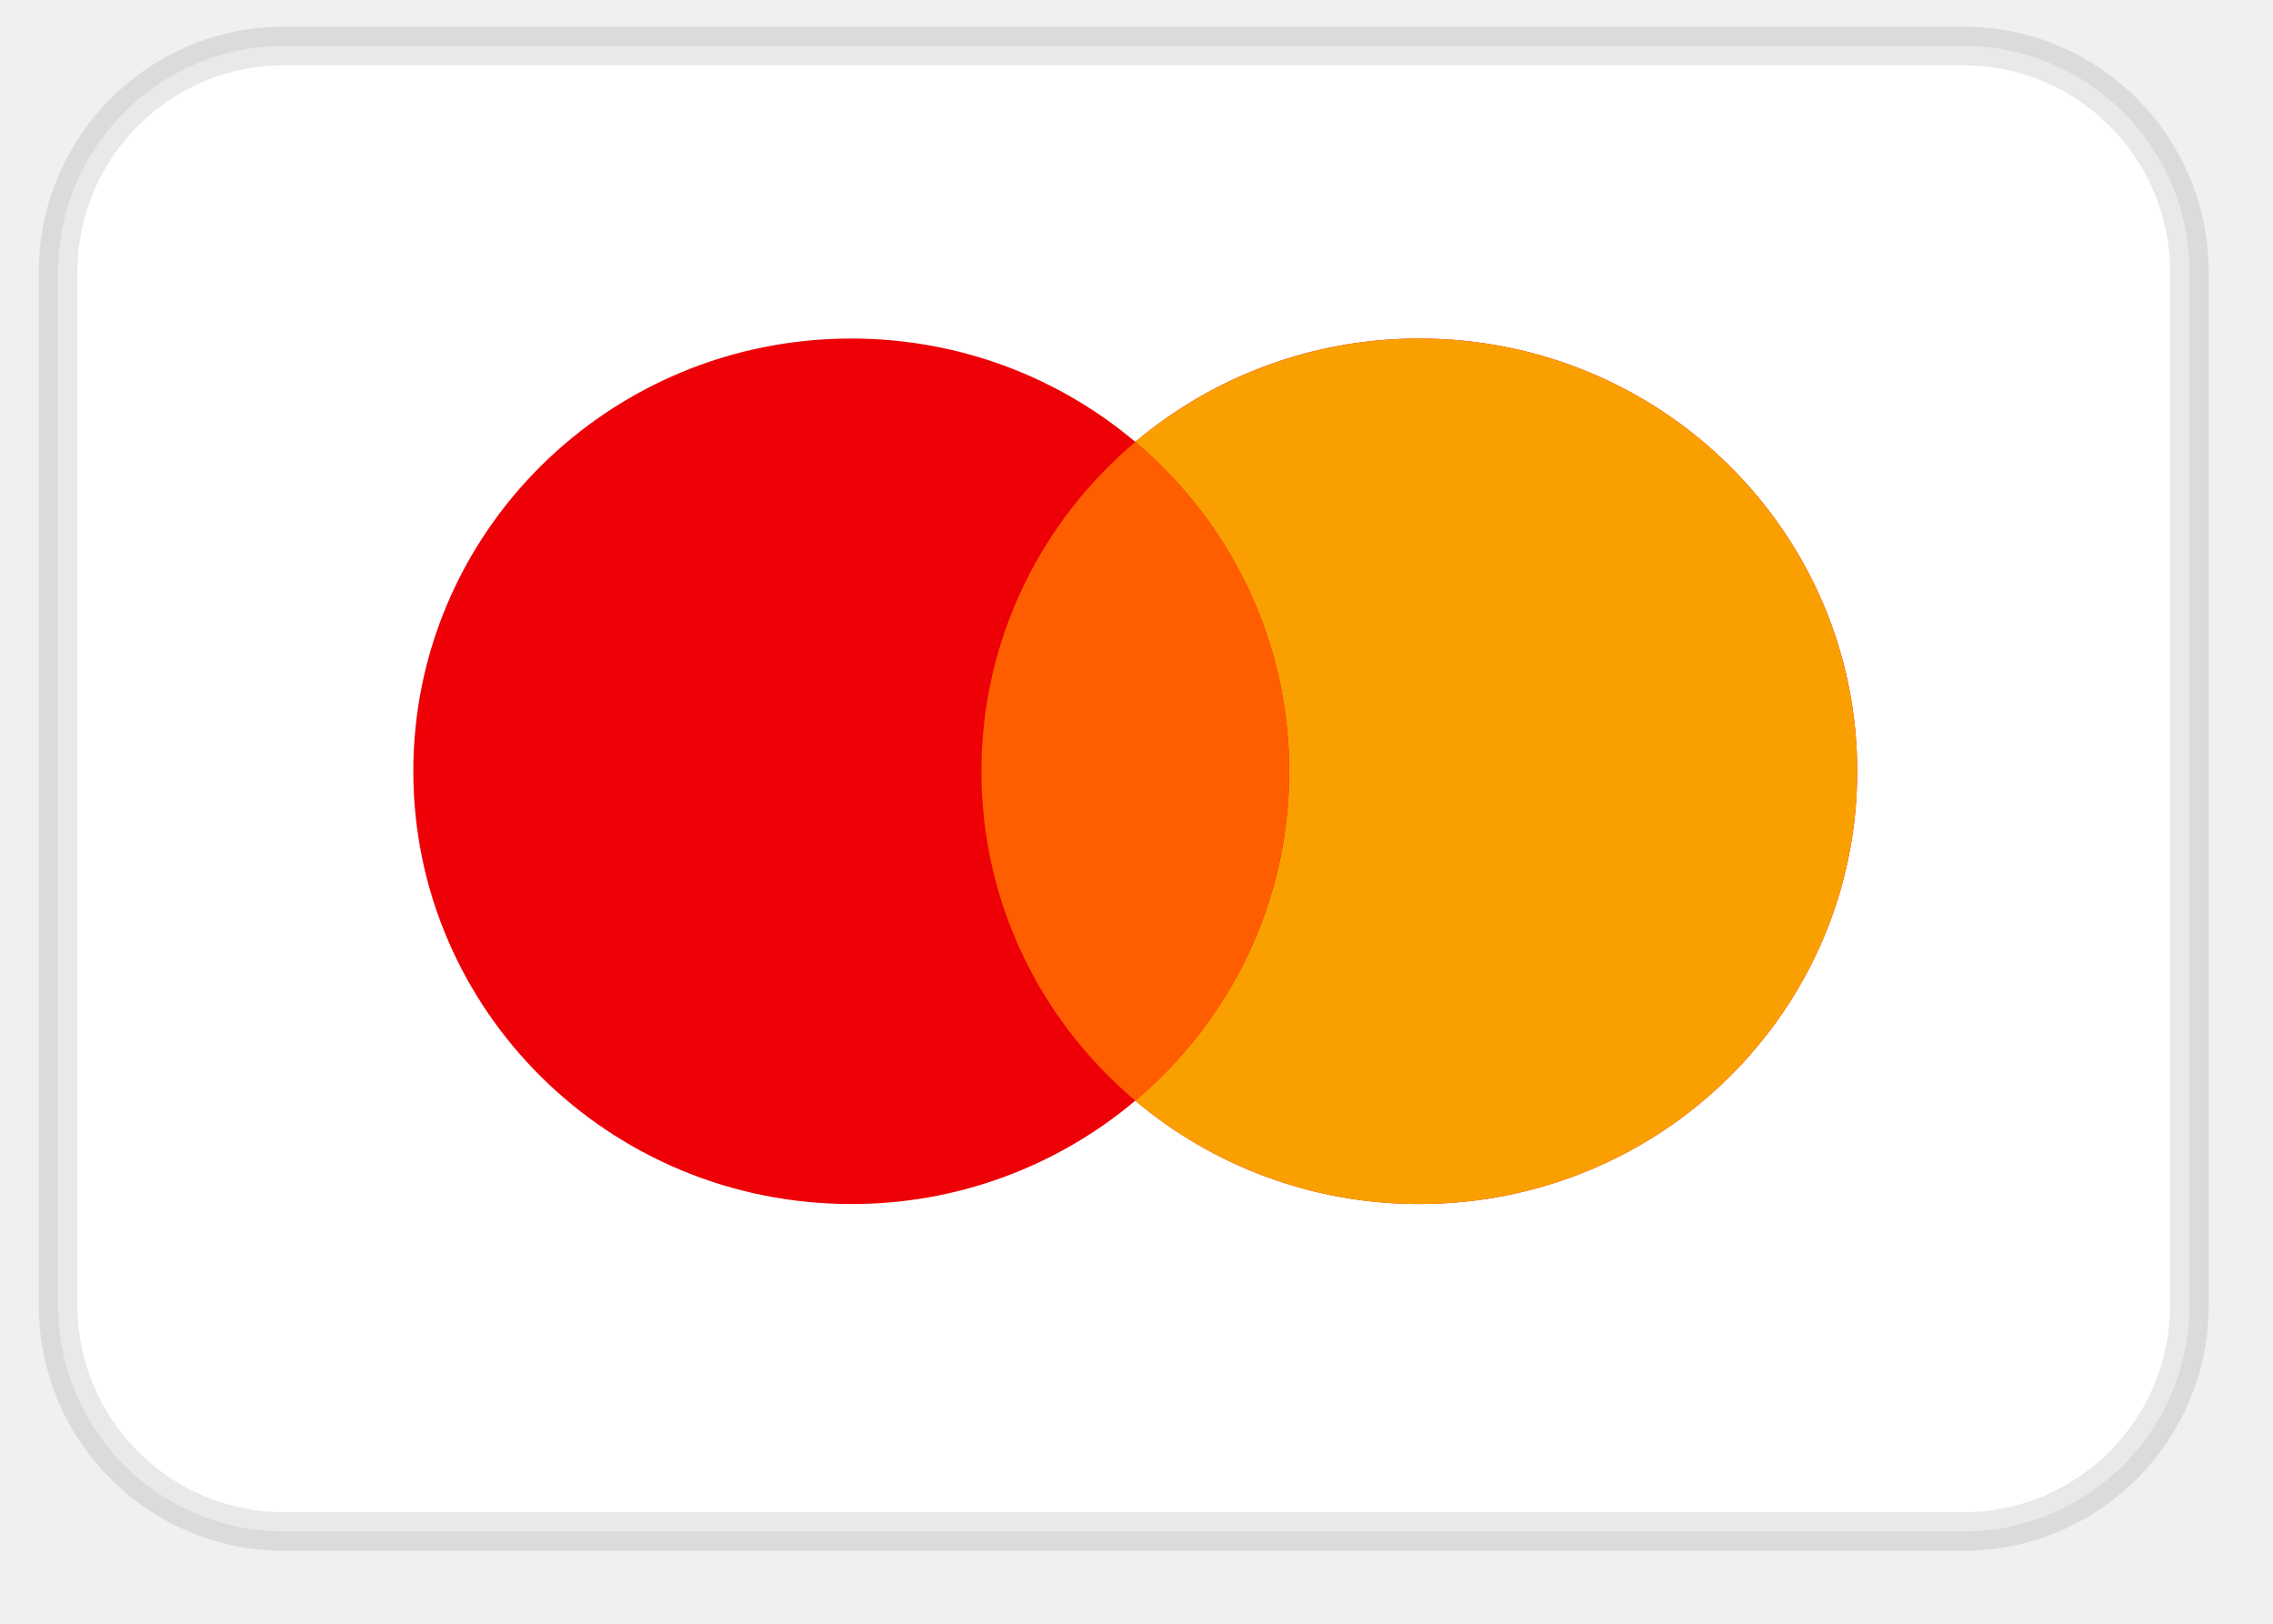
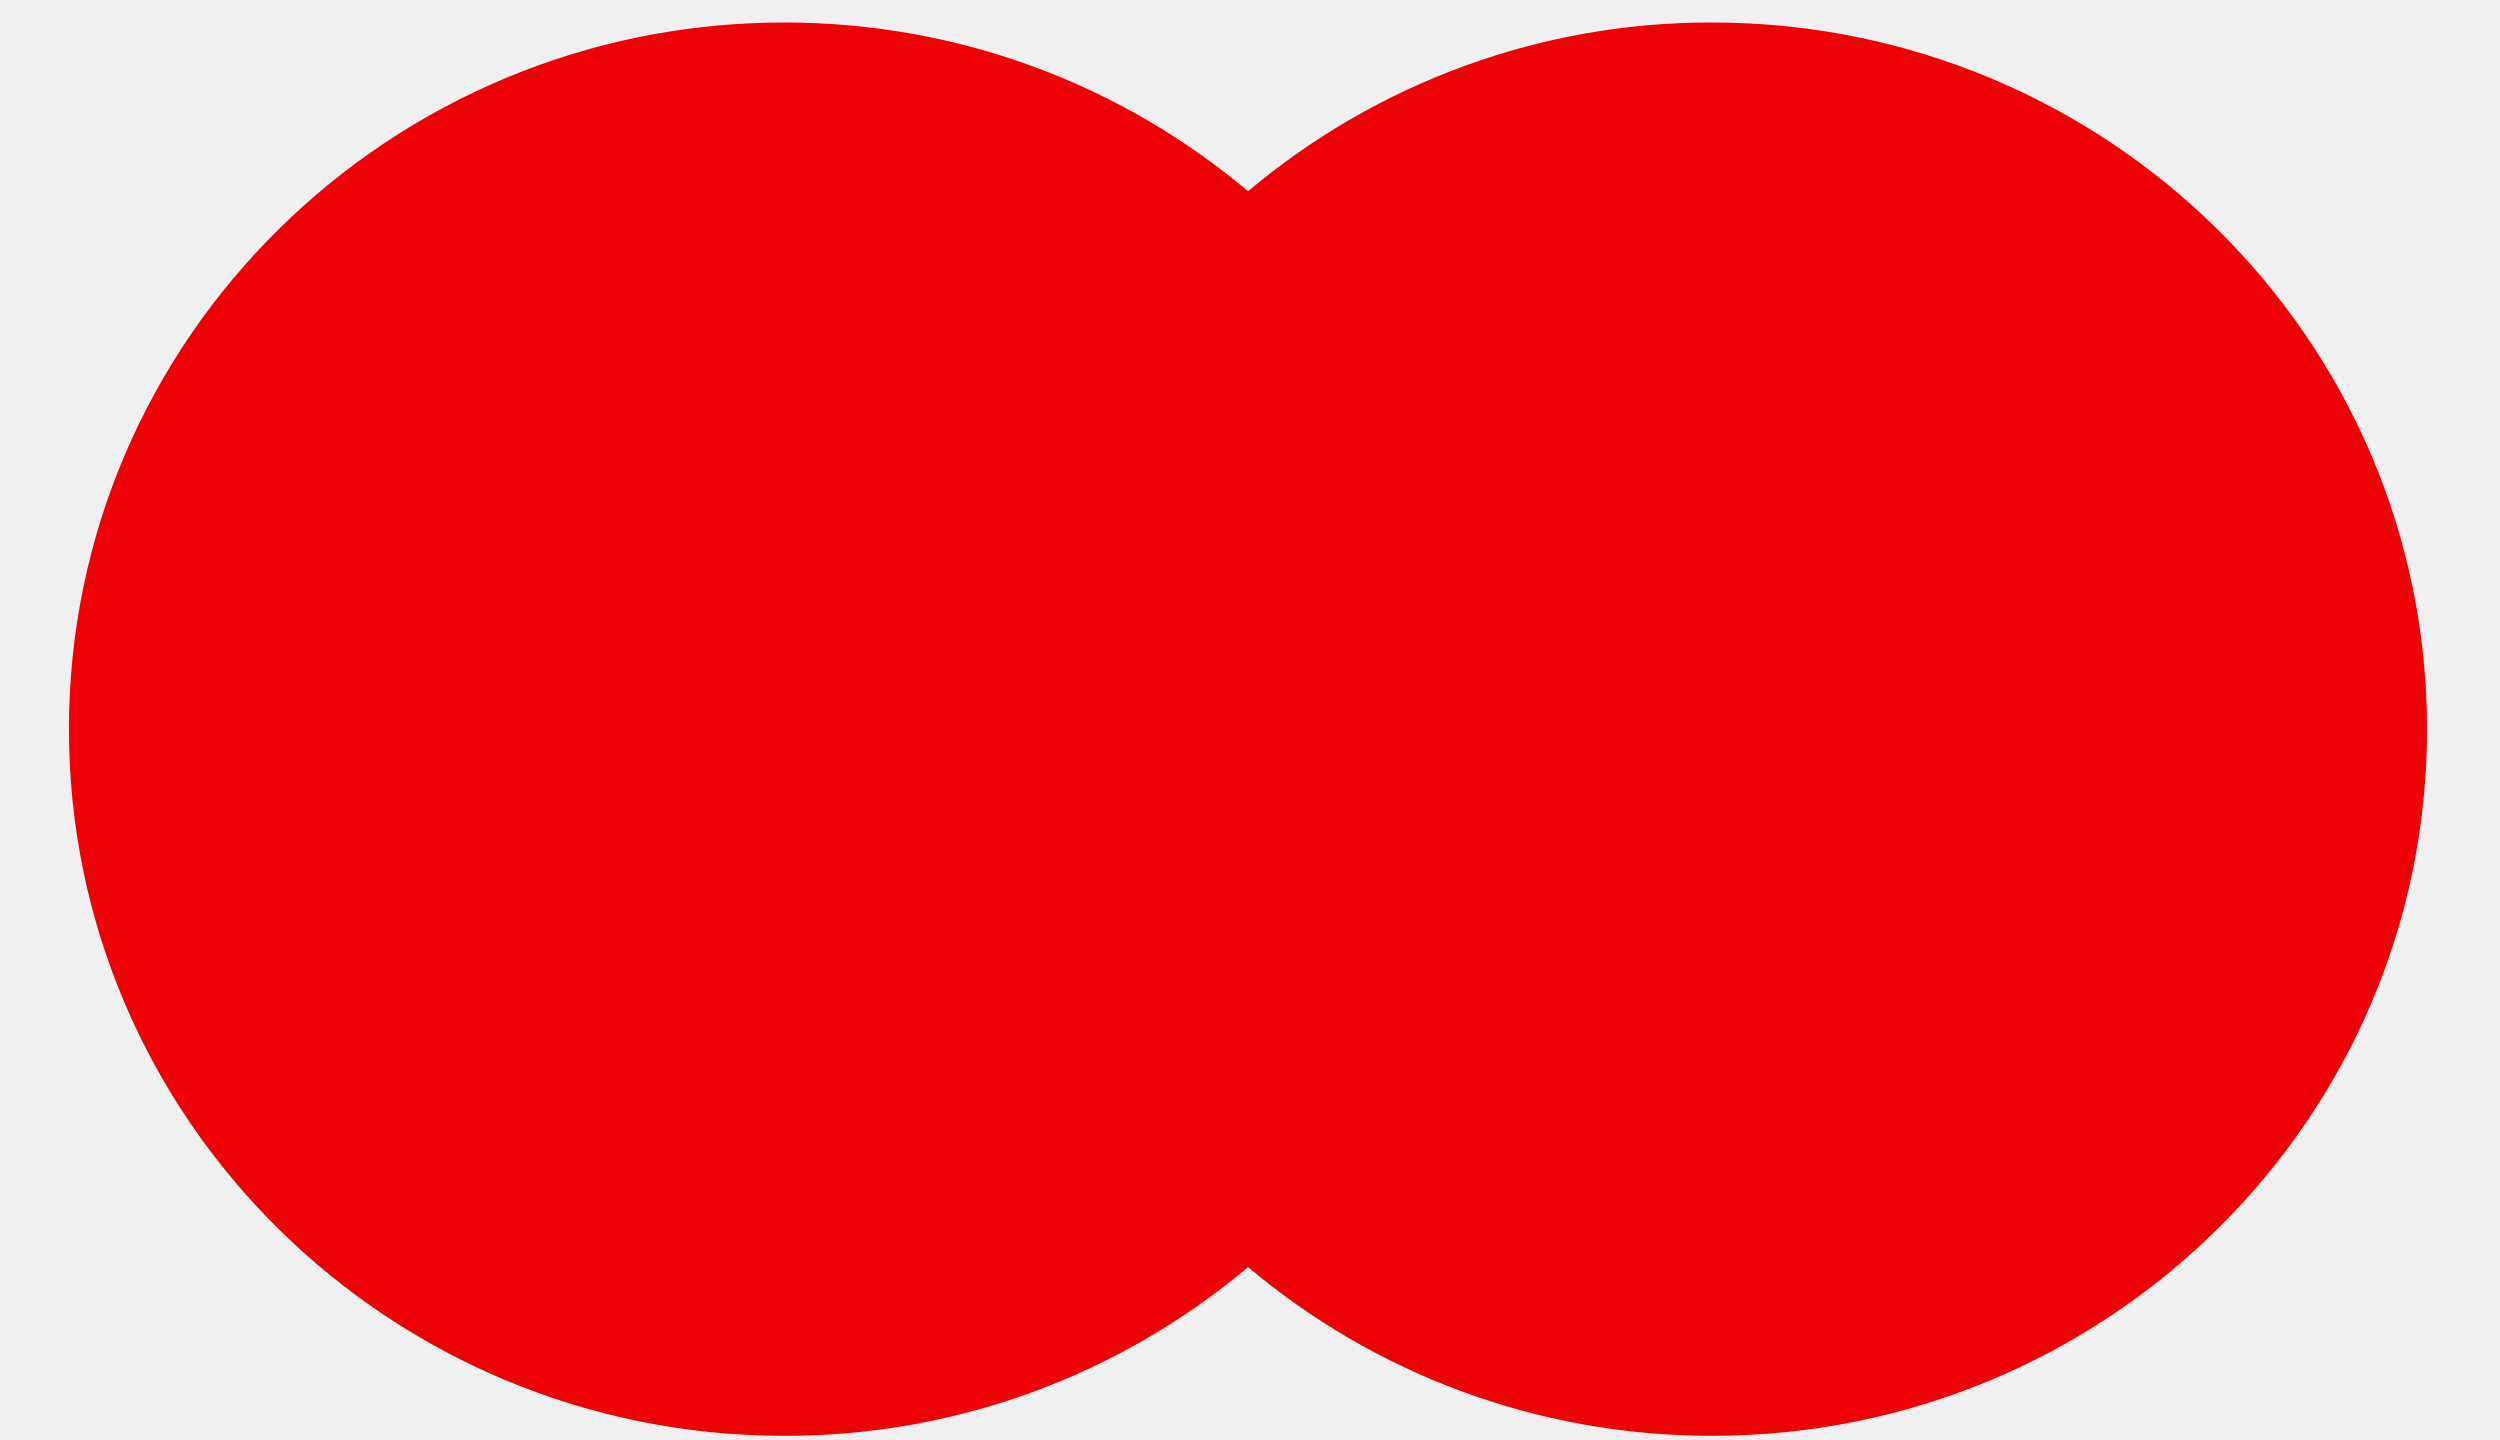
- <svg xmlns="http://www.w3.org/2000/svg" width="49" height="35" viewBox="0 0 49 35" fill="none">
-   <g clip-path="url(#clip0_37_588)">
-     <path d="M42.324 0.99H6.126C3.435 0.99 1.253 3.172 1.253 5.863V28.139C1.253 30.83 3.435 33.012 6.126 33.012H42.324C45.015 33.012 47.197 30.83 47.197 28.139V5.863C47.197 3.172 45.015 0.99 42.324 0.99Z" fill="white" />
-     <path d="M42.324 0.99H6.126C3.435 0.99 1.253 3.172 1.253 5.863V28.139C1.253 30.83 3.435 33.012 6.126 33.012H42.324C45.015 33.012 47.197 30.83 47.197 28.139V5.863C47.197 3.172 45.015 0.99 42.324 0.99Z" stroke="#191F2D" stroke-opacity="0.1" stroke-width="0.834" />
-     <path fill-rule="evenodd" clip-rule="evenodd" d="M24.474 23.725C22.761 25.169 20.591 25.958 18.351 25.953C13.137 25.953 8.91 21.777 8.91 16.625C8.91 11.474 13.137 7.297 18.351 7.297C20.687 7.297 22.826 8.136 24.474 9.525C26.187 8.082 28.357 7.292 30.597 7.297C35.811 7.297 40.037 11.474 40.037 16.625C40.037 21.777 35.811 25.953 30.597 25.953C28.261 25.953 26.123 25.114 24.474 23.725Z" fill="#ED0006" />
-     <path fill-rule="evenodd" clip-rule="evenodd" d="M24.474 23.725C26.503 22.015 27.791 19.468 27.791 16.626C27.791 13.783 26.503 11.237 24.474 9.526C26.187 8.083 28.357 7.293 30.597 7.298C35.811 7.298 40.037 11.474 40.037 16.626C40.037 21.777 35.811 25.953 30.597 25.953C28.357 25.958 26.187 25.169 24.474 23.725Z" fill="#F9A000" />
-     <path fill-rule="evenodd" clip-rule="evenodd" d="M24.474 23.725C26.504 22.015 27.791 19.468 27.791 16.626C27.791 13.783 26.504 11.237 24.474 9.526C22.444 11.237 21.157 13.782 21.157 16.626C21.157 19.468 22.444 22.014 24.474 23.725Z" fill="#FF5E00" />
-   </g>
-   <defs>
-     <clipPath id="clip0_37_588">
-       <rect width="47.564" height="34.212" fill="white" transform="translate(0.5)" />
-     </clipPath>
-   </defs>
+ <svg xmlns="http://www.w3.org/2000/svg" width="33" height="19" viewBox="0 0 33 19" fill="none">
+   <path fill-rule="evenodd" clip-rule="evenodd" d="M16.474 16.725C14.76 18.169 12.591 18.958 10.351 18.953C5.137 18.953 0.91 14.777 0.91 9.625C0.91 4.474 5.137 0.297 10.351 0.297C12.687 0.297 14.826 1.136 16.474 2.525C18.187 1.082 20.357 0.292 22.597 0.297C27.811 0.297 32.037 4.474 32.037 9.625C32.037 14.777 27.811 18.953 22.597 18.953C20.261 18.953 18.123 18.114 16.474 16.725Z" fill="#ED0006" />
</svg>
